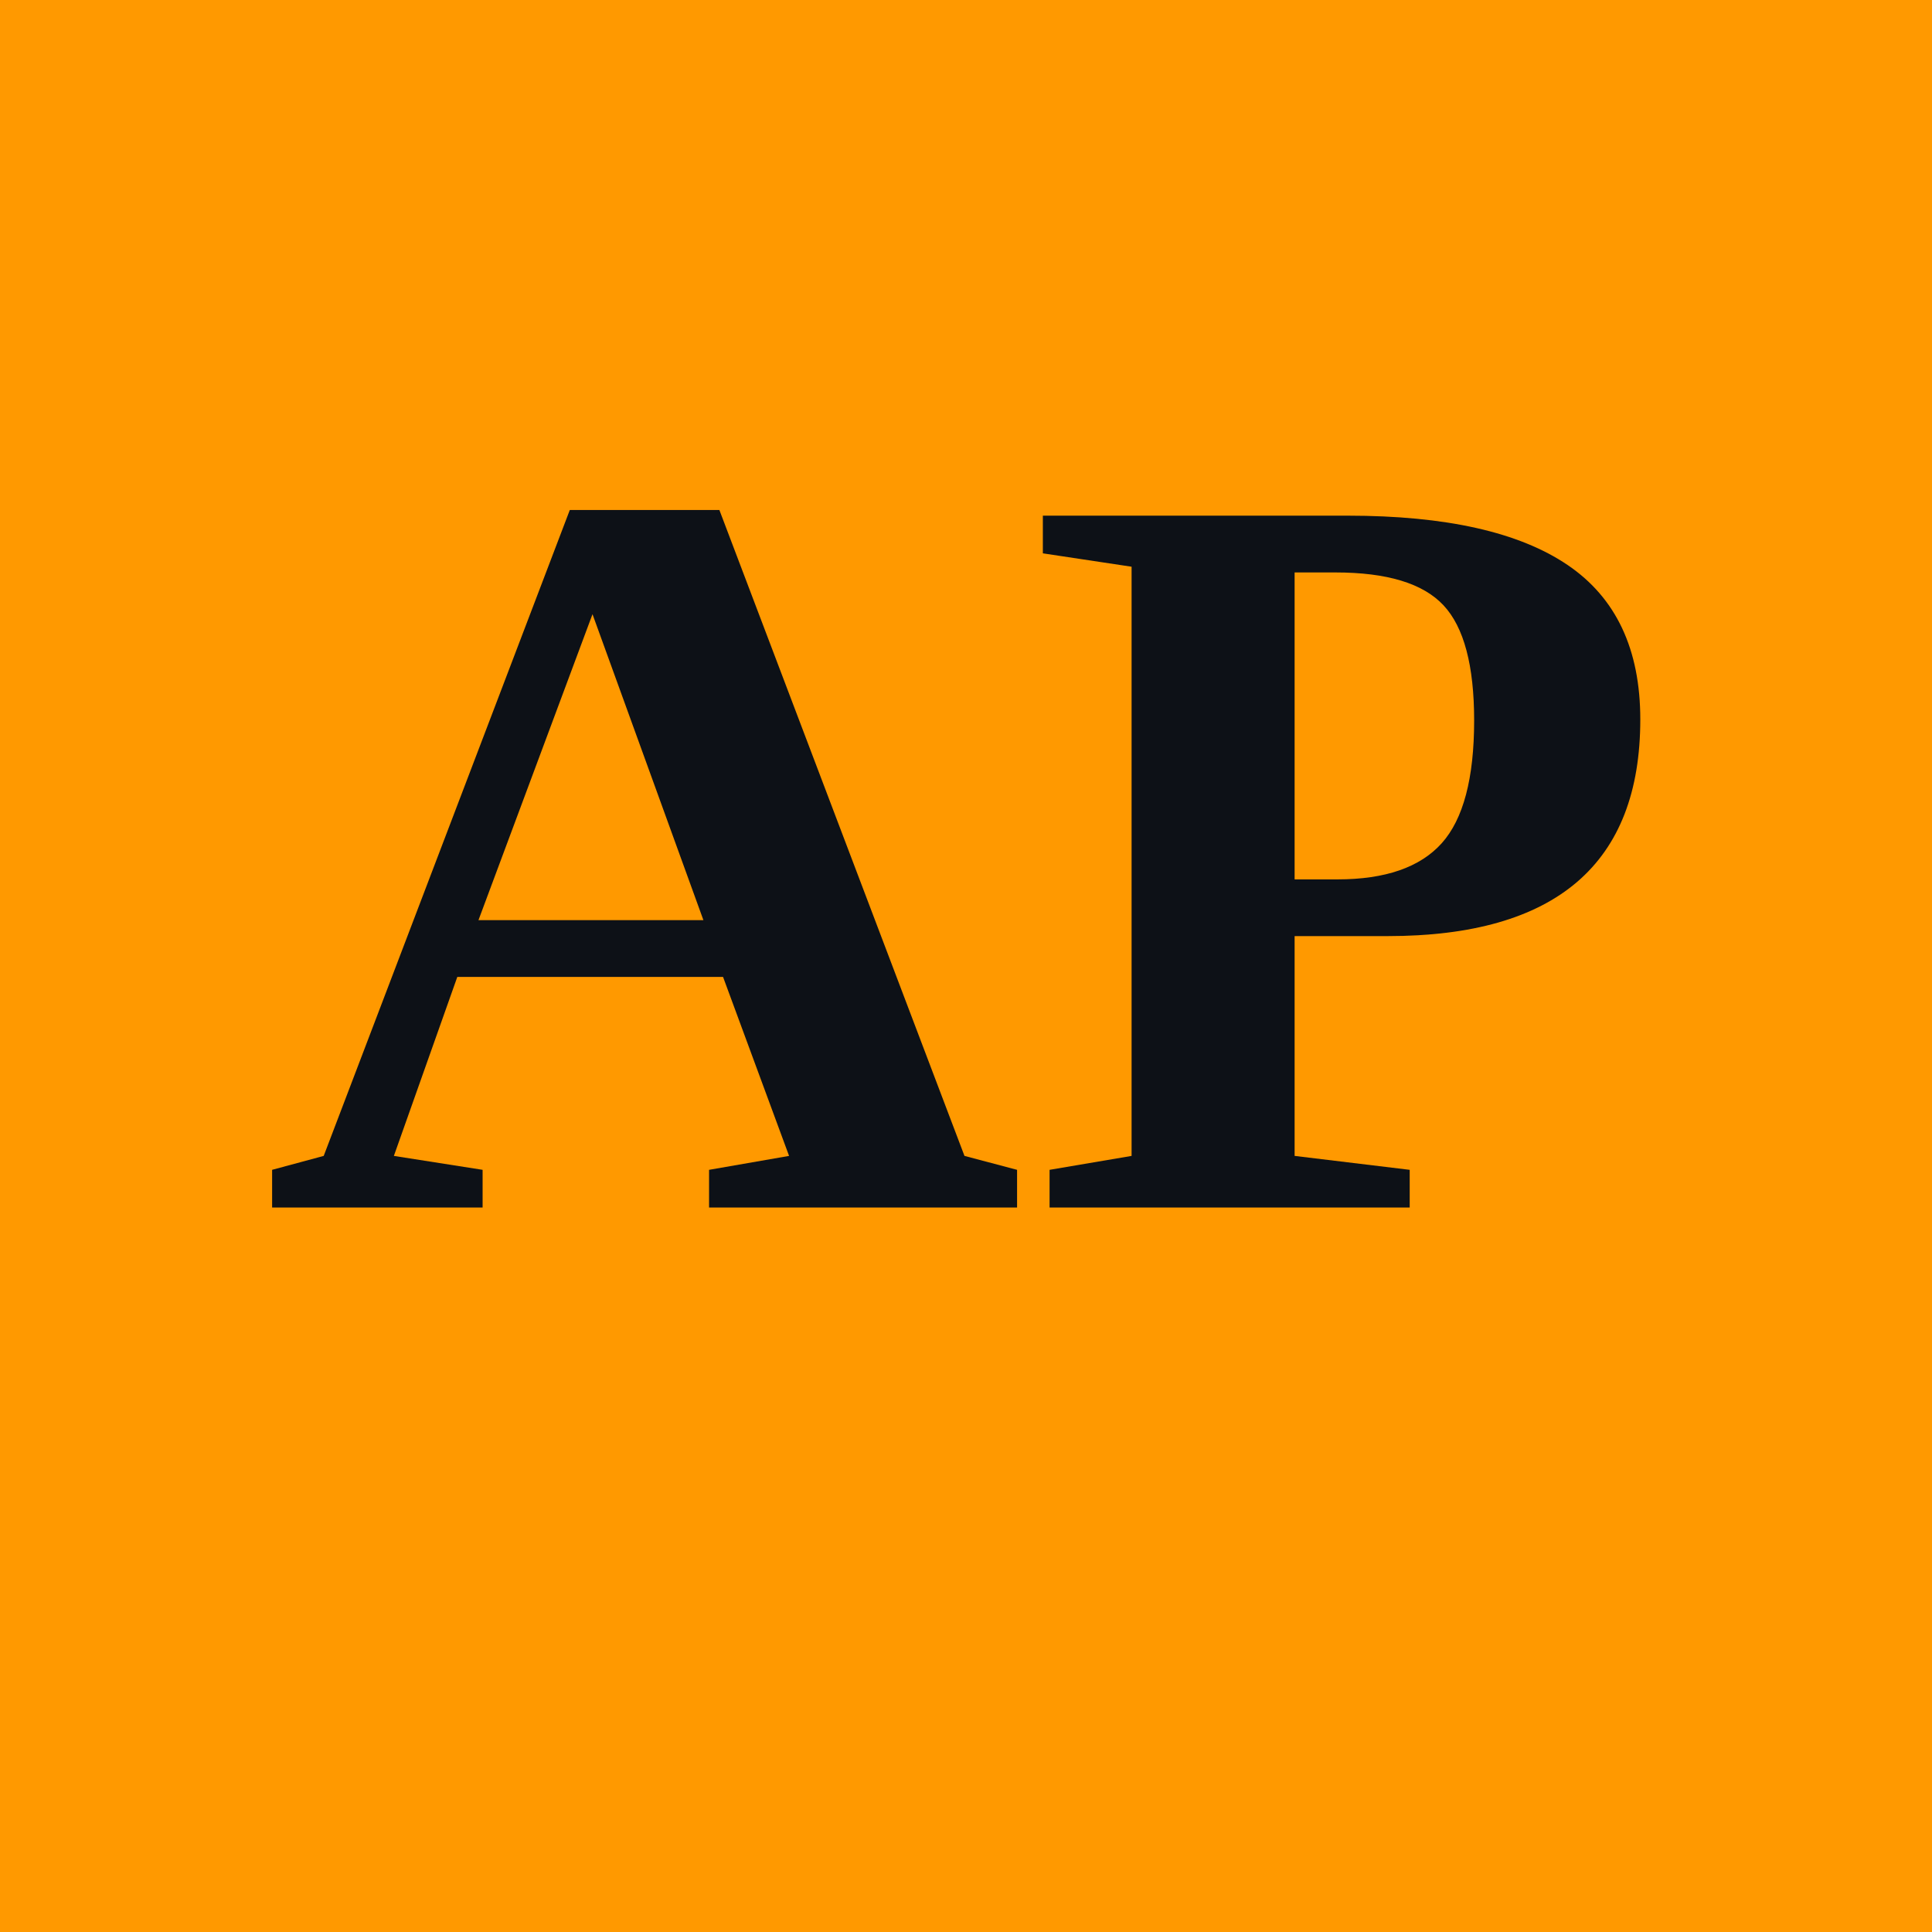
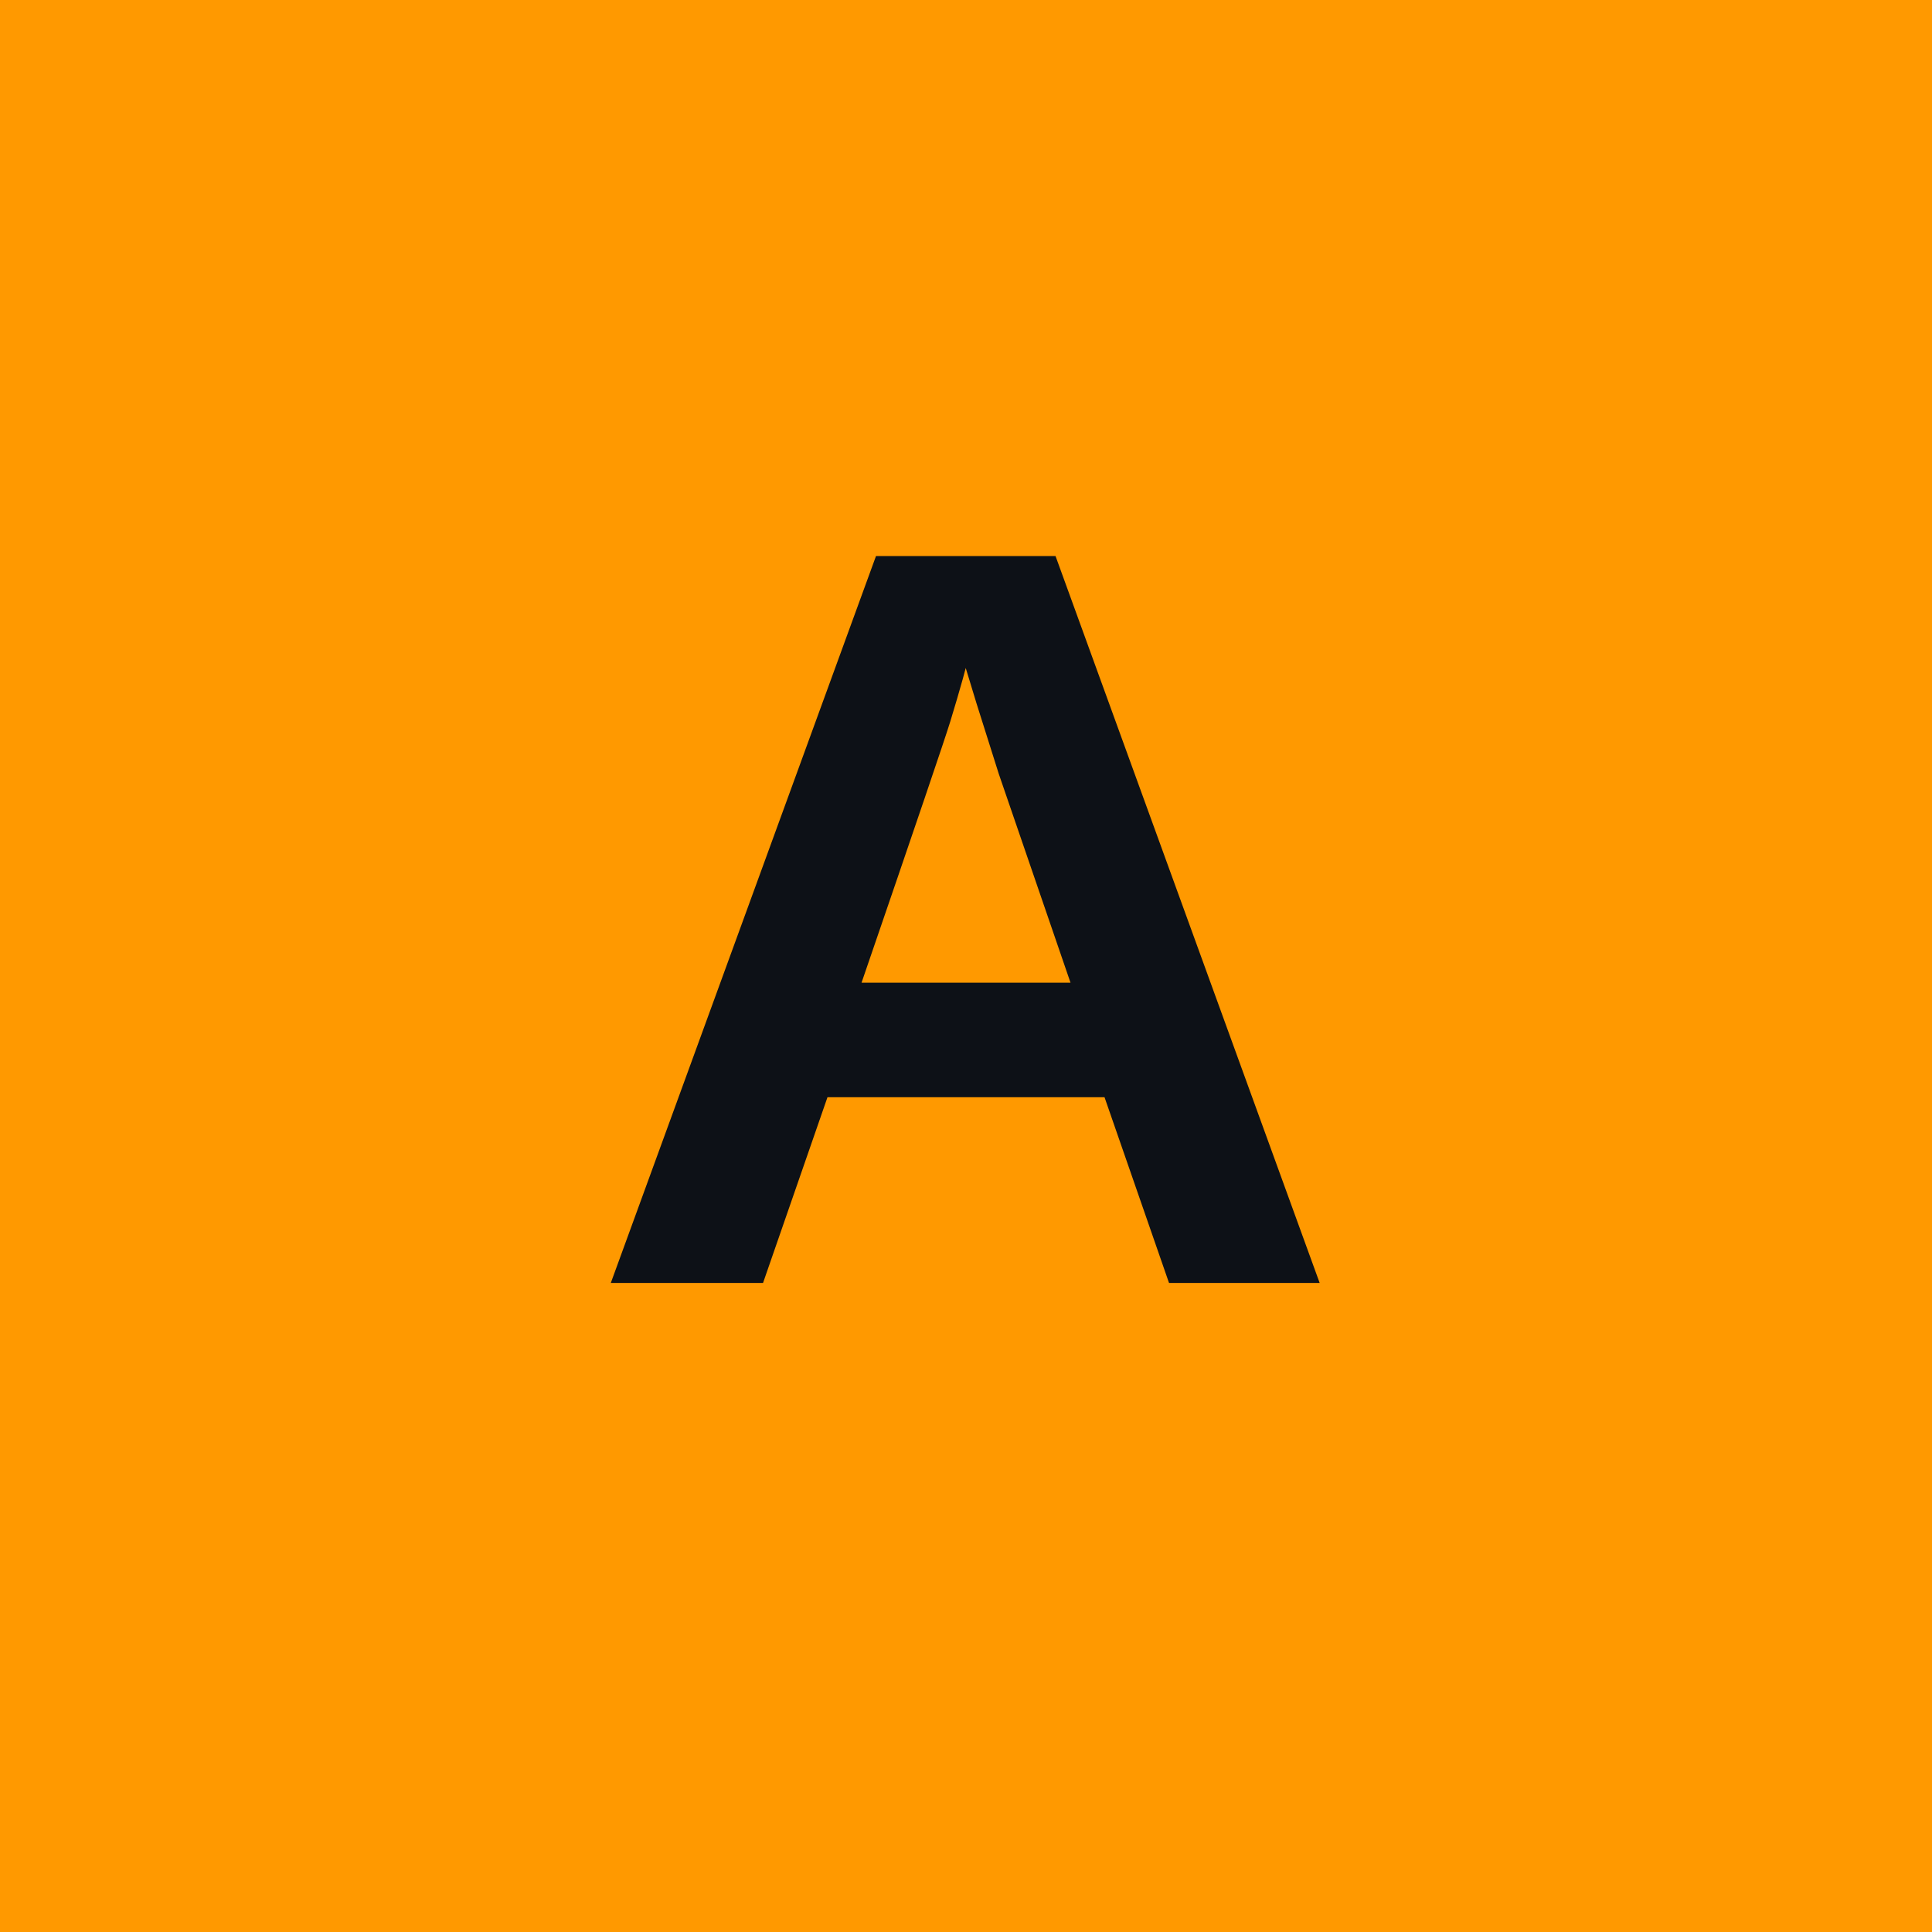
<svg xmlns="http://www.w3.org/2000/svg" width="512" height="512">
  <rect width="512" height="512" fill="#FF9900" />
-   <text x="256" y="320" font-size="280" text-anchor="middle" fill="#0D1117" font-weight="bold">AP</text>
+   <text x="256" y="340" font-family="Arial, sans-serif" font-size="280" font-weight="bold" fill="#0D1117" text-anchor="middle">A</text>
</svg>
